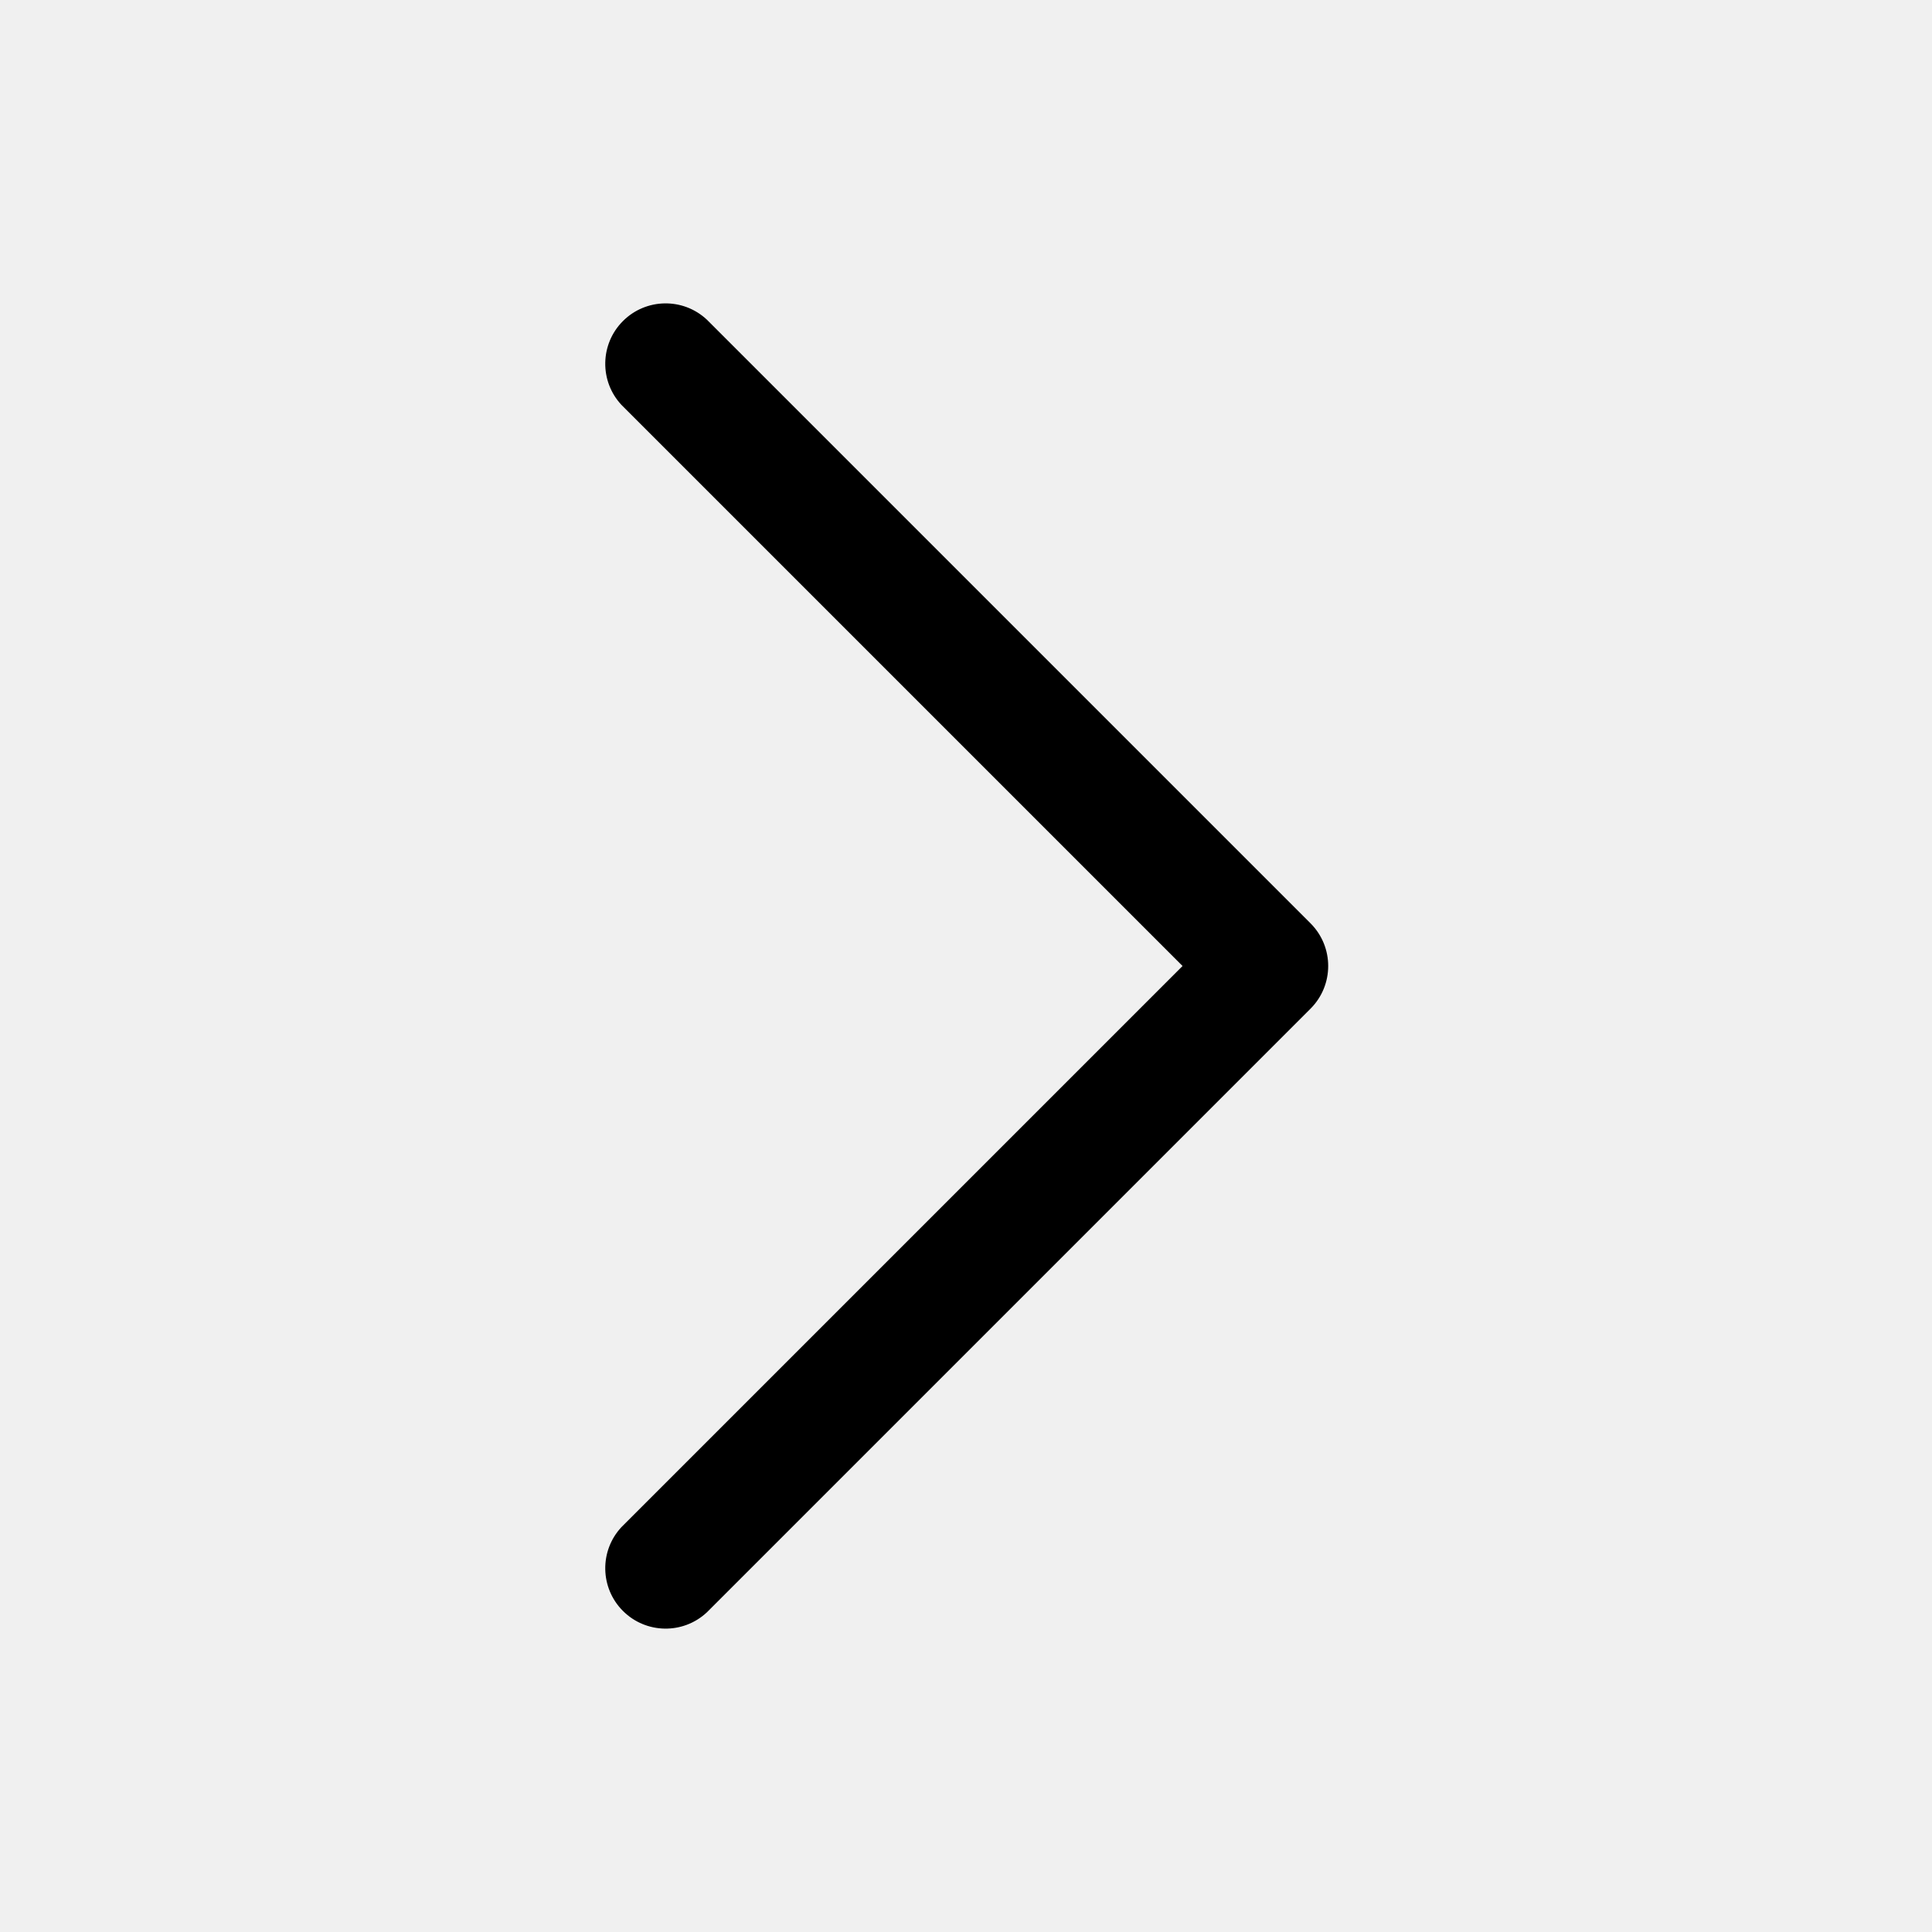
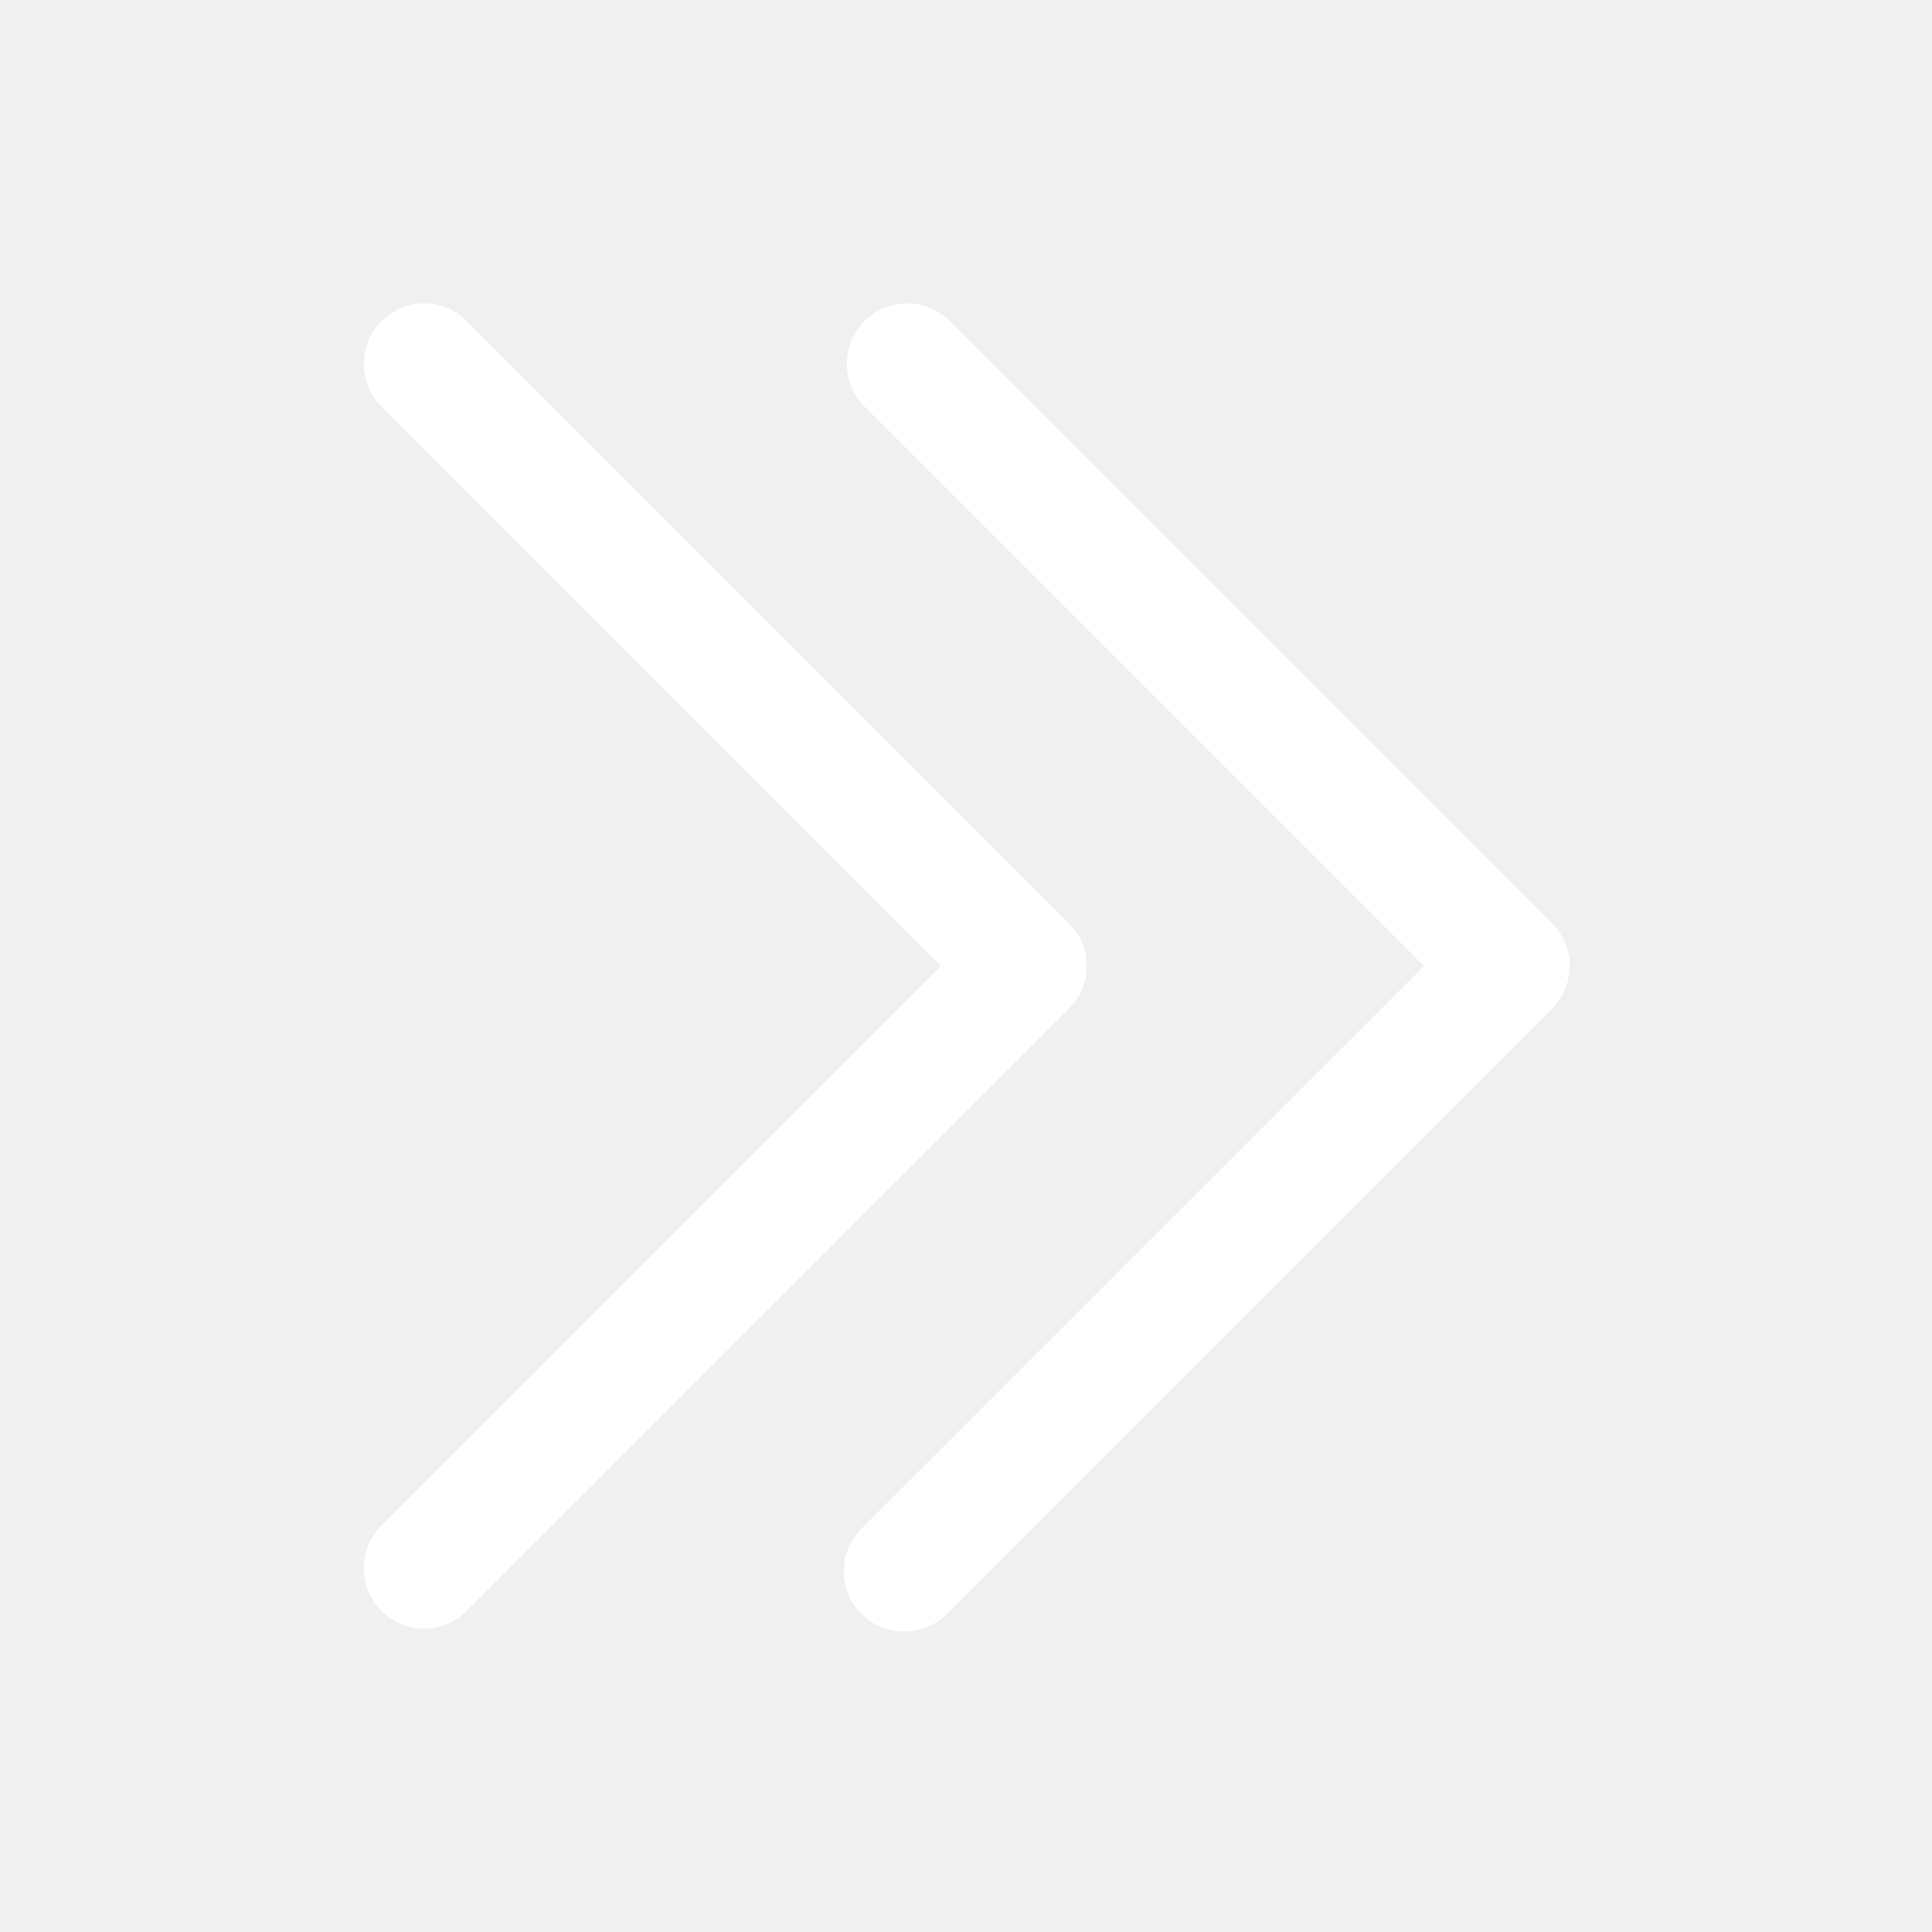
- <svg xmlns="http://www.w3.org/2000/svg" viewBox="0 0 24 24" fill="currentColor" class="w-6 h-6">
-   <path fill-rule="evenodd" d="M16.28 11.47a.75.75 0 0 1 0 1.06l-7.5 7.5a.75.75 0 0 1-1.06-1.06L14.69 12 7.72 5.03a.75.75 0 0 1 1.06-1.06l7.5 7.5Z" clip-rule="evenodd" />
+ <svg xmlns="http://www.w3.org/2000/svg" viewBox="0 0 24 24" fill="#fff" class="w-6 h-6">
+   <path fill-rule="evenodd" d="M13.28 11.47a.75.75 0 0 1 0 1.06l-7.5 7.5a.75.75 0 0 1-1.06-1.06L11.69 12 4.72 5.03a.75.75 0 0 1 1.06-1.06l7.5 7.5Z" clip-rule="evenodd" />
+   <path fill-rule="evenodd" d="M19.28 11.47a.75.75 0 0 1 0 1.06l-7.5 7.5a.75.75 0 1 1-1.06-1.06L17.69 12l-6.97-6.97a.75.75 0 0 1 1.06-1.06l7.5 7.5Z" clip-rule="evenodd" />
</svg>
